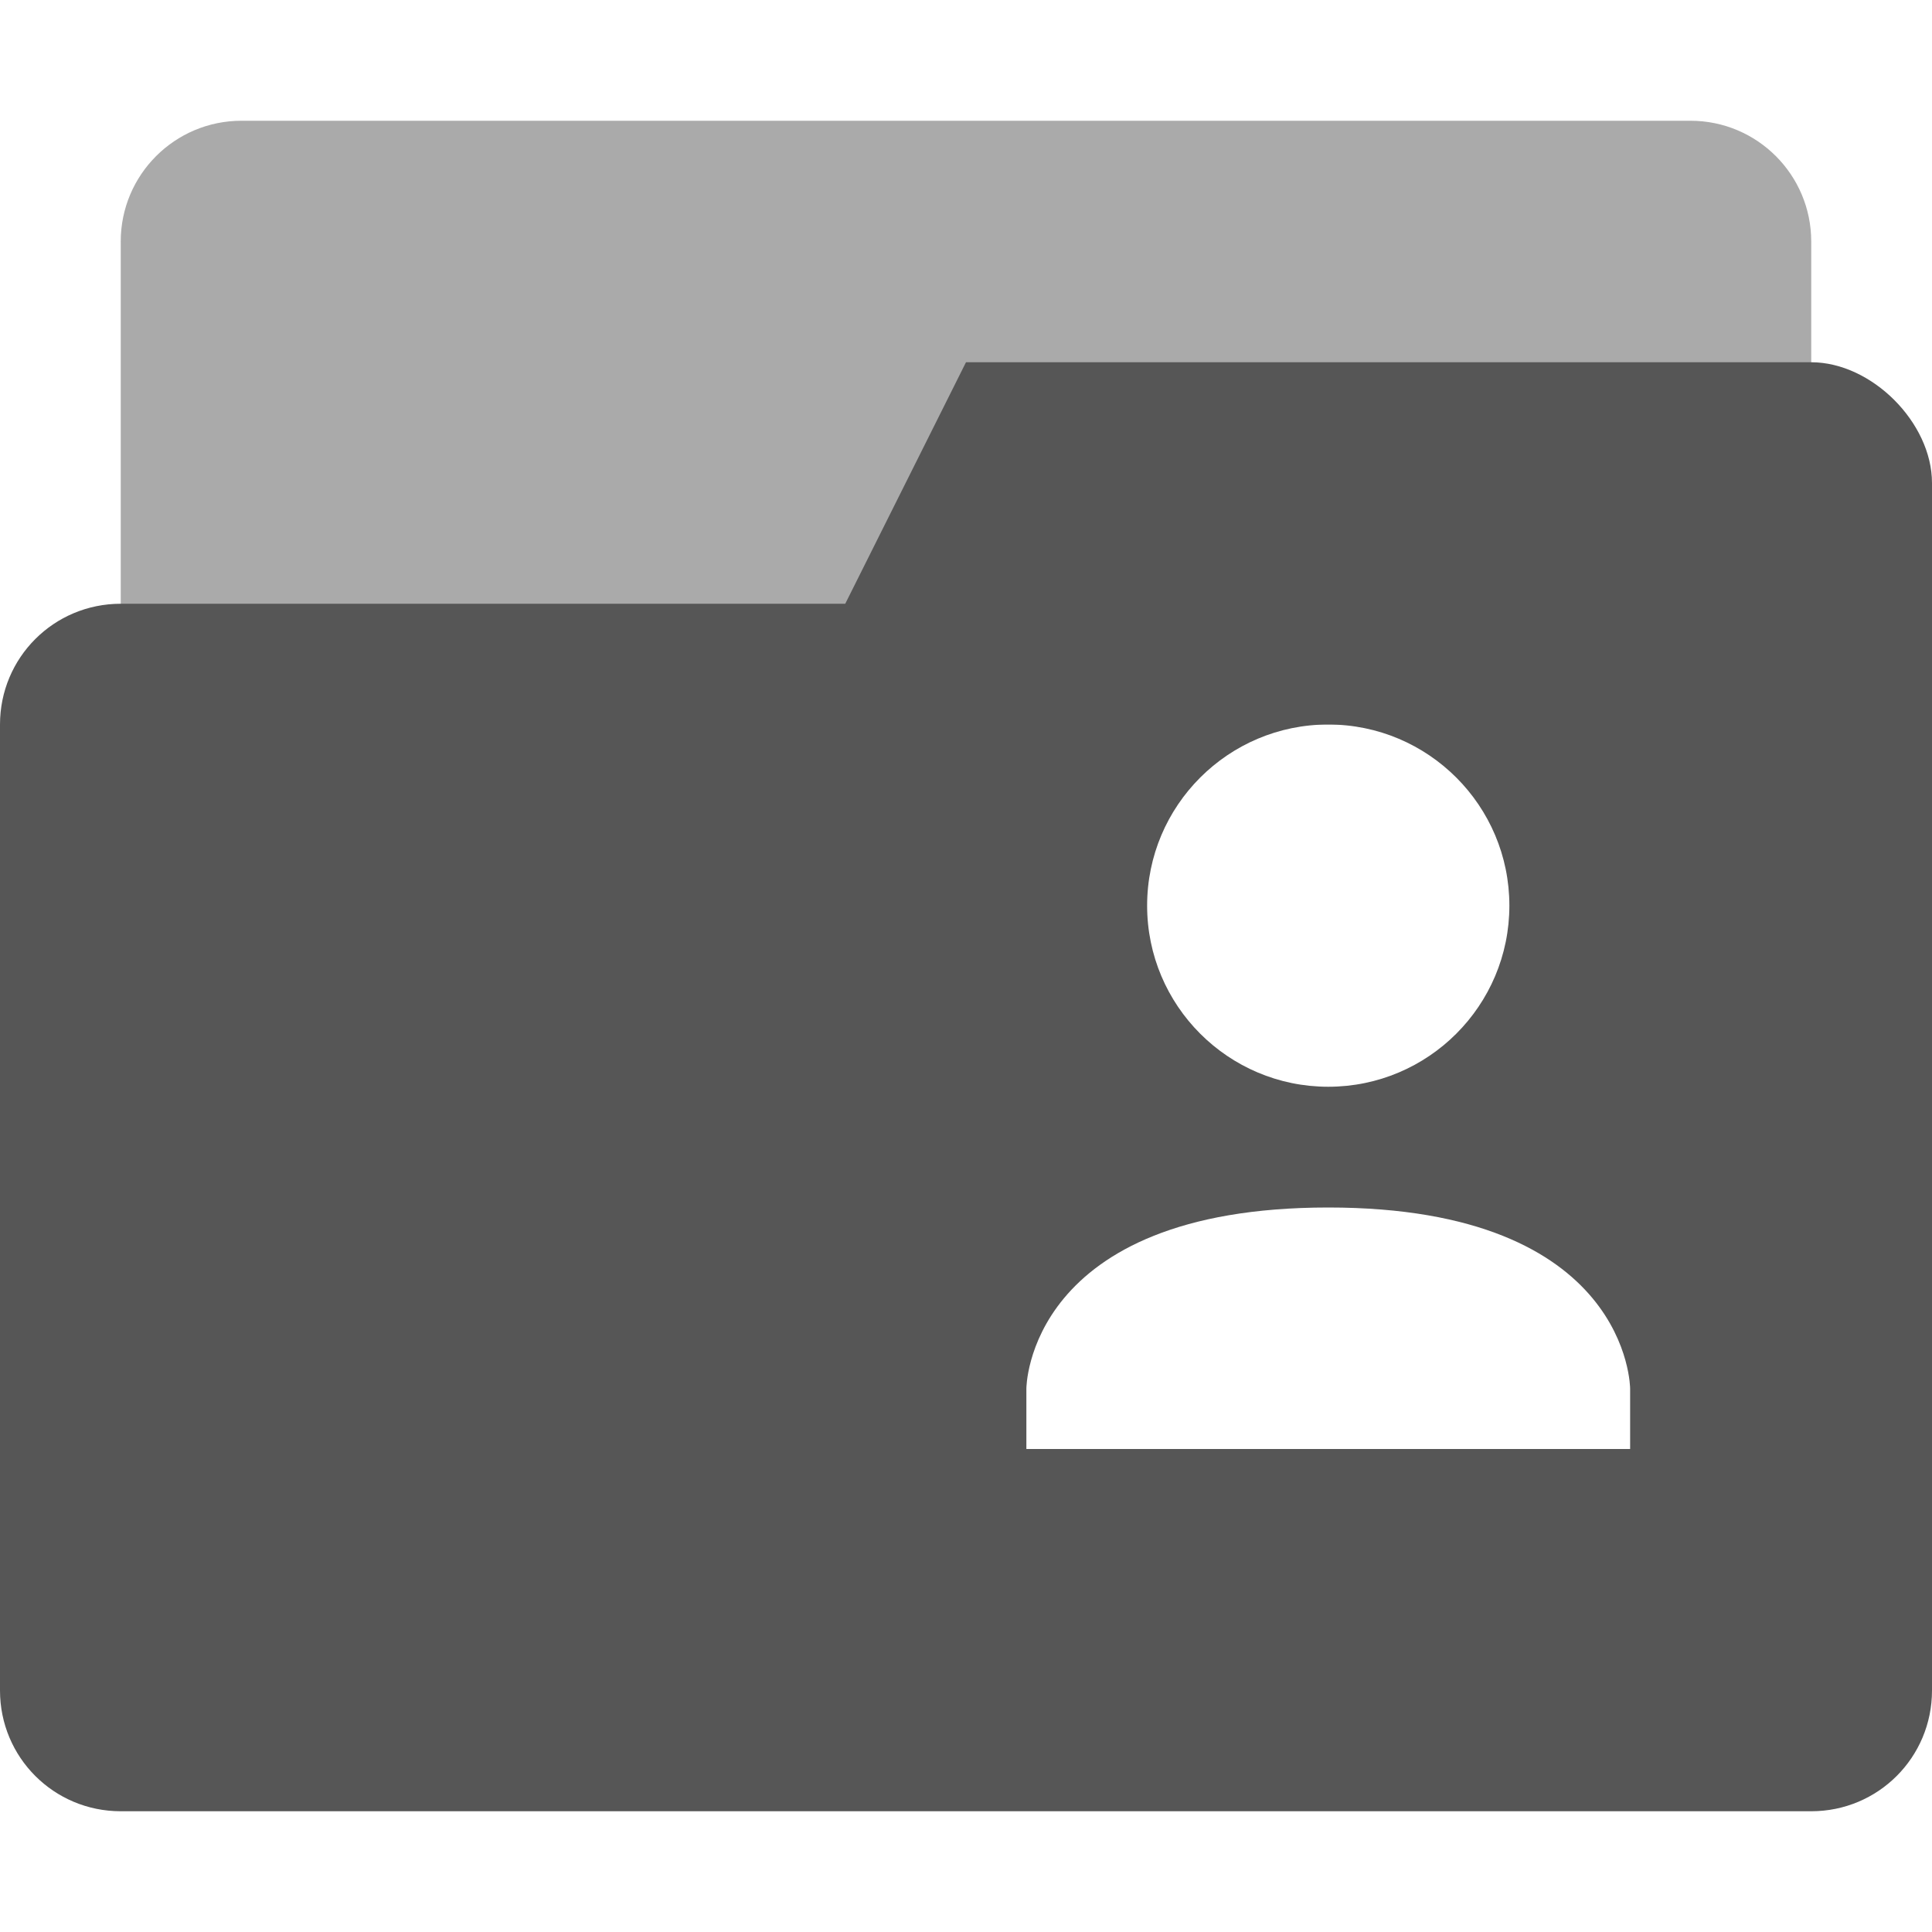
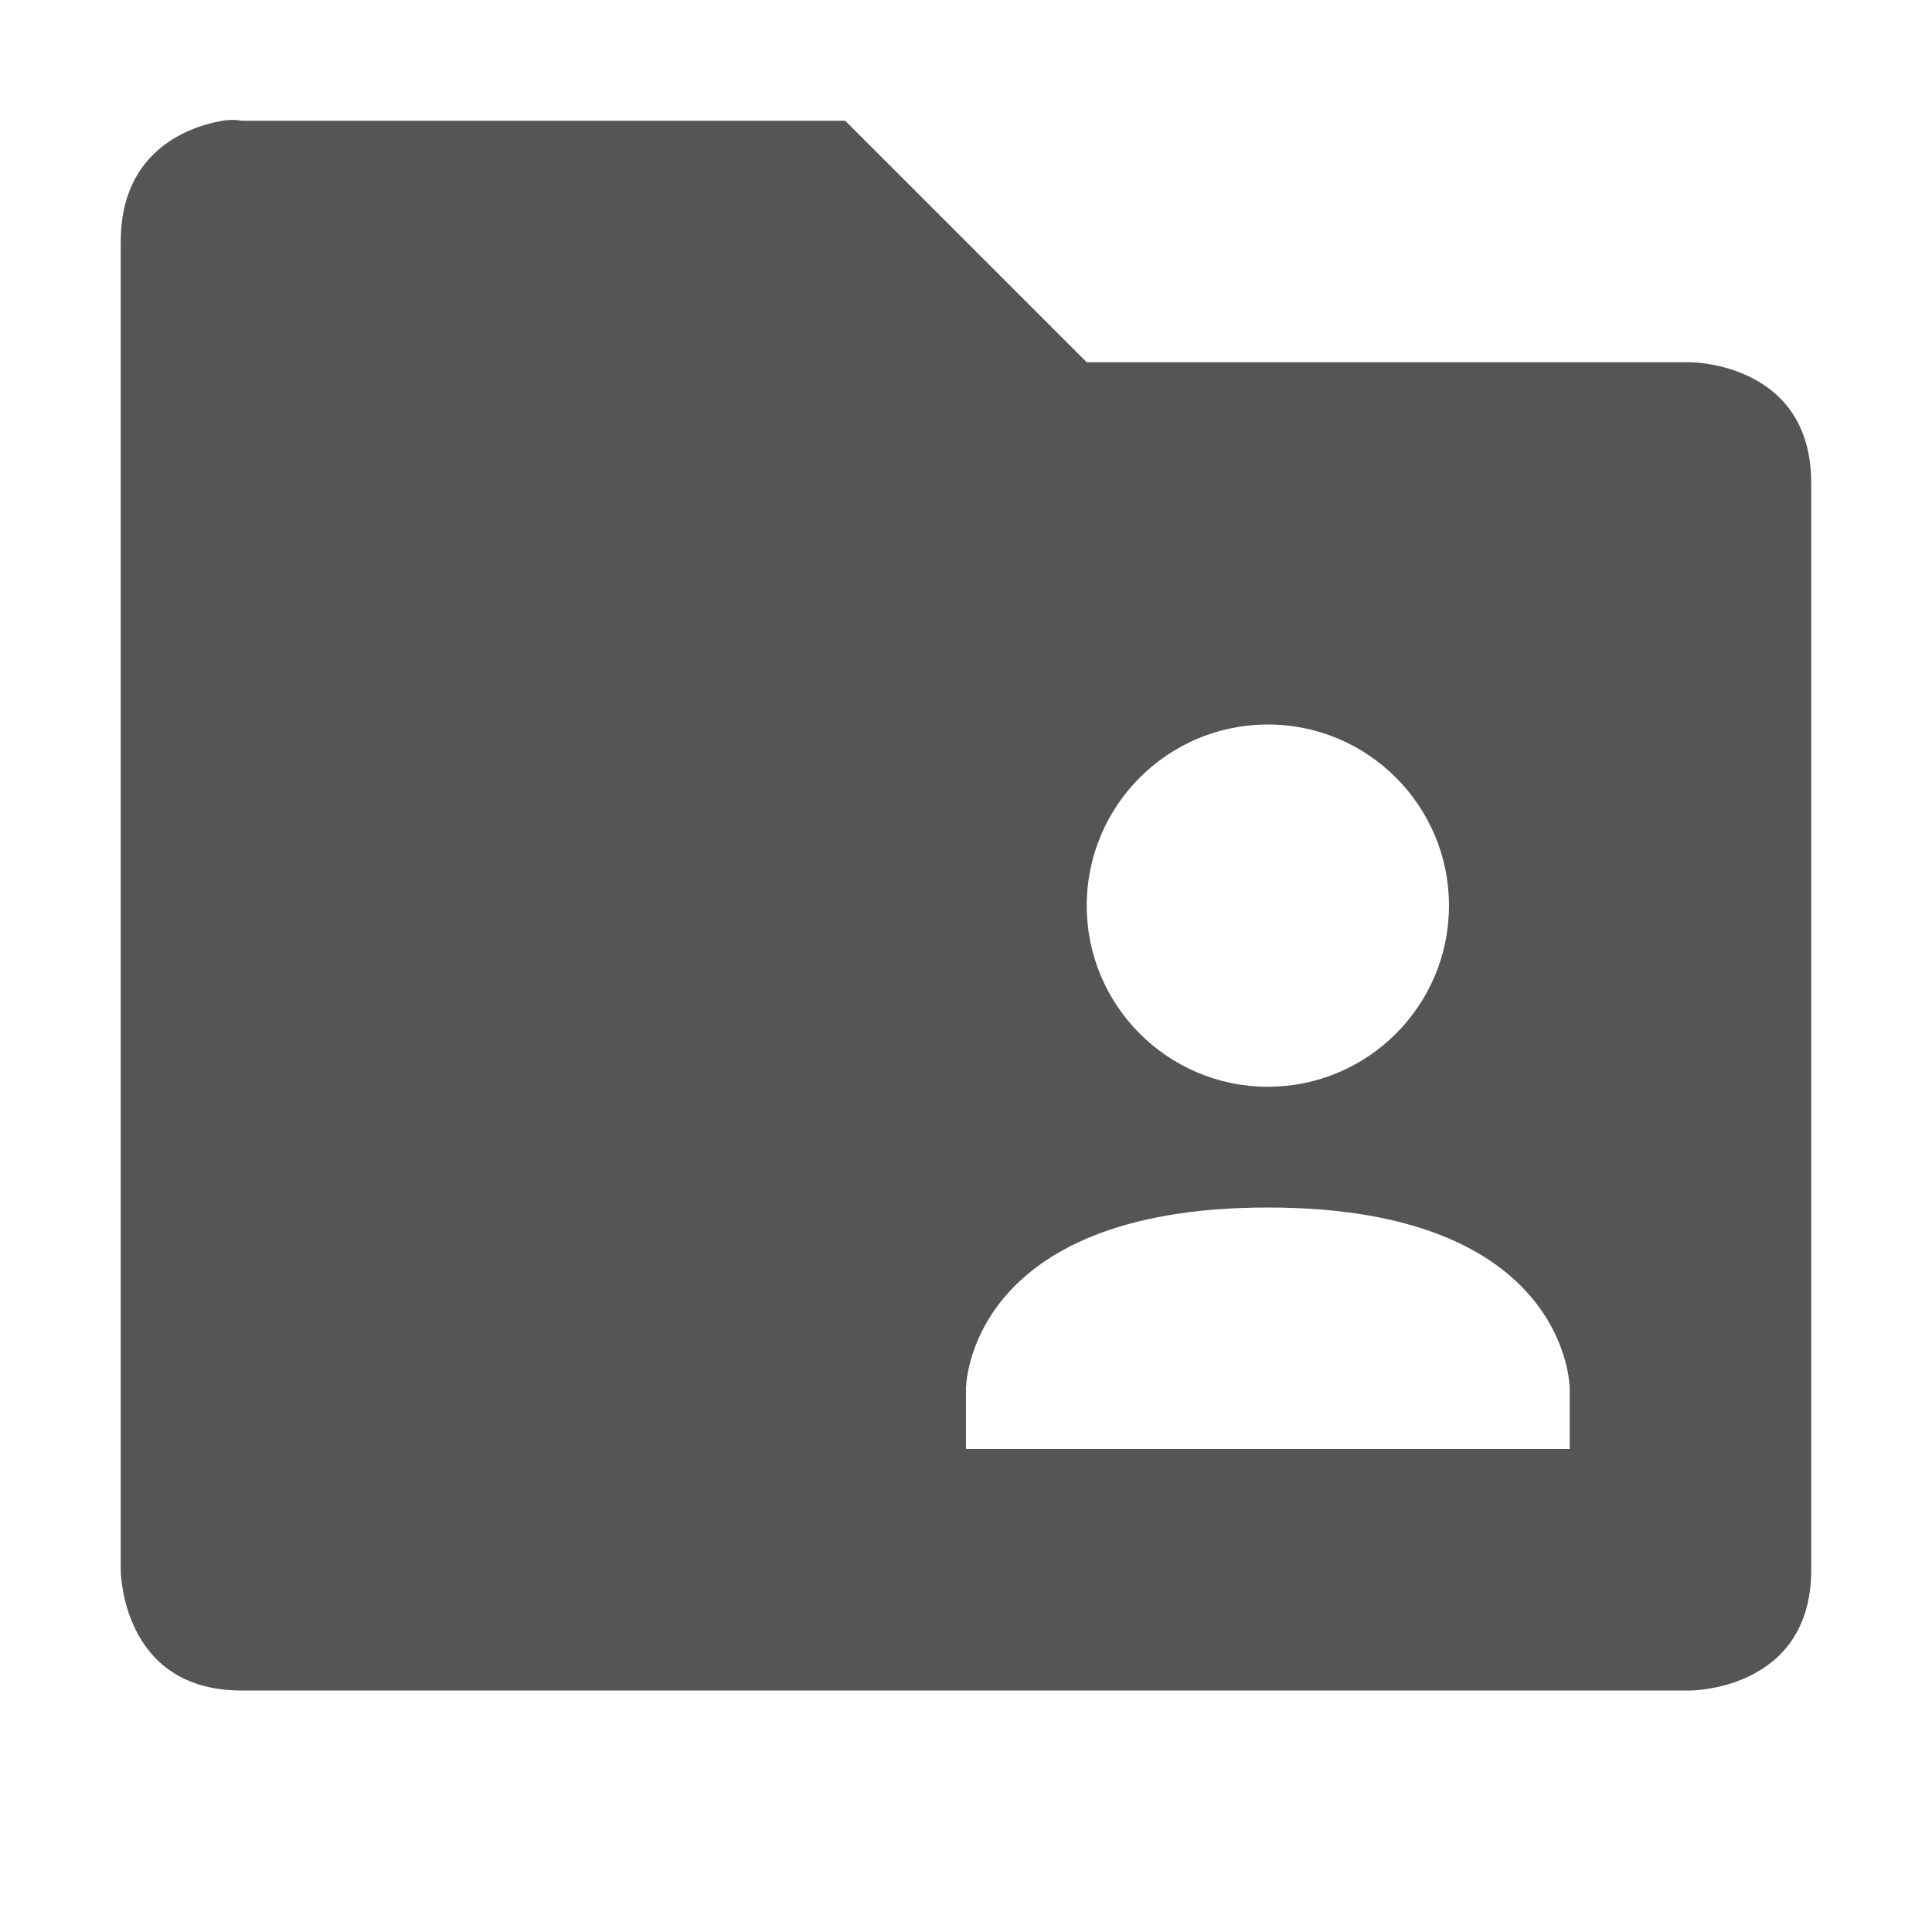
<svg xmlns="http://www.w3.org/2000/svg" xmlns:ns1="http://www.openswatchbook.org/uri/2009/osb" height="16" id="svg7384" style="enable-background:new" version="1.1" width="16">
  <defs id="defs7386">
    <linearGradient id="linearGradient5606" ns1:paint="solid">
      <stop id="stop5608" offset="0" style="stop-color:#000000;stop-opacity:1;" />
    </linearGradient>
    <filter color-interpolation-filters="sRGB" id="filter7554">
      <feBlend id="feBlend7556" in2="BackgroundImage" mode="darken" />
    </filter>
  </defs>
  <g id="layer9" style="display:inline" transform="translate(-769.0004,431)" />
  <g id="layer10" style="display:inline;filter:url(#filter7554)" transform="translate(-769.0004,431)" />
  <g id="layer1" style="display:inline" transform="translate(-528.0002,-186)">
-     <rect style="opacity:0.5;fill:#565656;fill-opacity:1;stroke:none;stroke-width:1;stroke-linecap:round;stroke-linejoin:miter;stroke-miterlimit:4;stroke-dasharray:none;stroke-opacity:1;paint-order:stroke markers fill" id="rect23" width="14" height="5" x="529" y="187" rx="1" ry="1" />
-     <path style="fill:#565656;fill-opacity:1;stroke:none" d="M 8 3 L 7 5 L 1 5 C 0.446 5 0 5.446 0 6 L 0 14 C 0 14.554 0.446 15 1 15 L 15 15 C 15.554 15 16 14.554 16 14 L 16 8 L 16 6 L 16 4 C 16 3.5 15.5 3 15 3 L 8 3 z M 11 6 C 11.828 6 12.5 6.672 12.5 7.5 C 12.5 8.328 11.828 9 11 9 C 10.172 9 9.5 8.328 9.5 7.5 C 9.5 6.672 10.172 6 11 6 z M 11 10 C 13.5 10 13.5 11.5 13.5 11.5 L 13.5 12 L 8.5 12 L 8.5 11.5 C 8.5 11.5 8.5 10 11 10 z " transform="translate(528.0002,186)" id="path4" />
+     <path d="M 529.844,187 C 529.562,187.047 529,187.25 529,188 v 11 c 0,0 0,1 1,1 h 12 c 0,0 1,0 1,-1 v -9 c 0,-1 -1,-1 -1,-1 h -5 l -2,-2 h -5 c 0,0 -0.062,-0.016 -0.156,0 z m 8.656,5 c 0.828,0 1.5,0.672 1.5,1.5 0,0.828 -0.672,1.5 -1.5,1.5 -0.828,0 -1.5,-0.672 -1.5,-1.5 0,-0.828 0.672,-1.5 1.5,-1.5 z m 0,4 c 2.5,0 2.5,1.5 2.5,1.5 v 0.5 h -5 v -0.5 c 0,0 0,-1.5 2.5,-1.5 z" id="path6174" style="color:#000000;font-style:normal;font-variant:normal;font-weight:normal;font-stretch:normal;font-size:medium;line-height:normal;font-family:Sans;-inkscape-font-specification:Sans;text-indent:0;text-align:start;text-decoration:none;text-decoration-line:none;letter-spacing:normal;word-spacing:normal;text-transform:none;writing-mode:lr-tb;direction:ltr;baseline-shift:baseline;text-anchor:start;display:inline;overflow:visible;visibility:visible;fill:#555555;fill-opacity:1;stroke:none;stroke-width:2;marker:none;enable-background:accumulate" />
  </g>
  <g id="layer14" style="display:inline" transform="translate(-769.0004,431)" />
  <g id="layer15" style="display:inline" transform="translate(-769.0004,431)" />
  <g id="g71291" style="display:inline" transform="translate(-769.0004,431)" />
  <g id="layer2" style="display:inline" transform="translate(-528.0002,-36)" />
  <g id="g6058" style="display:inline" transform="translate(-528.0002,-36)" />
  <g id="layer12" style="display:inline" transform="translate(-769.0004,431)" />
</svg>
